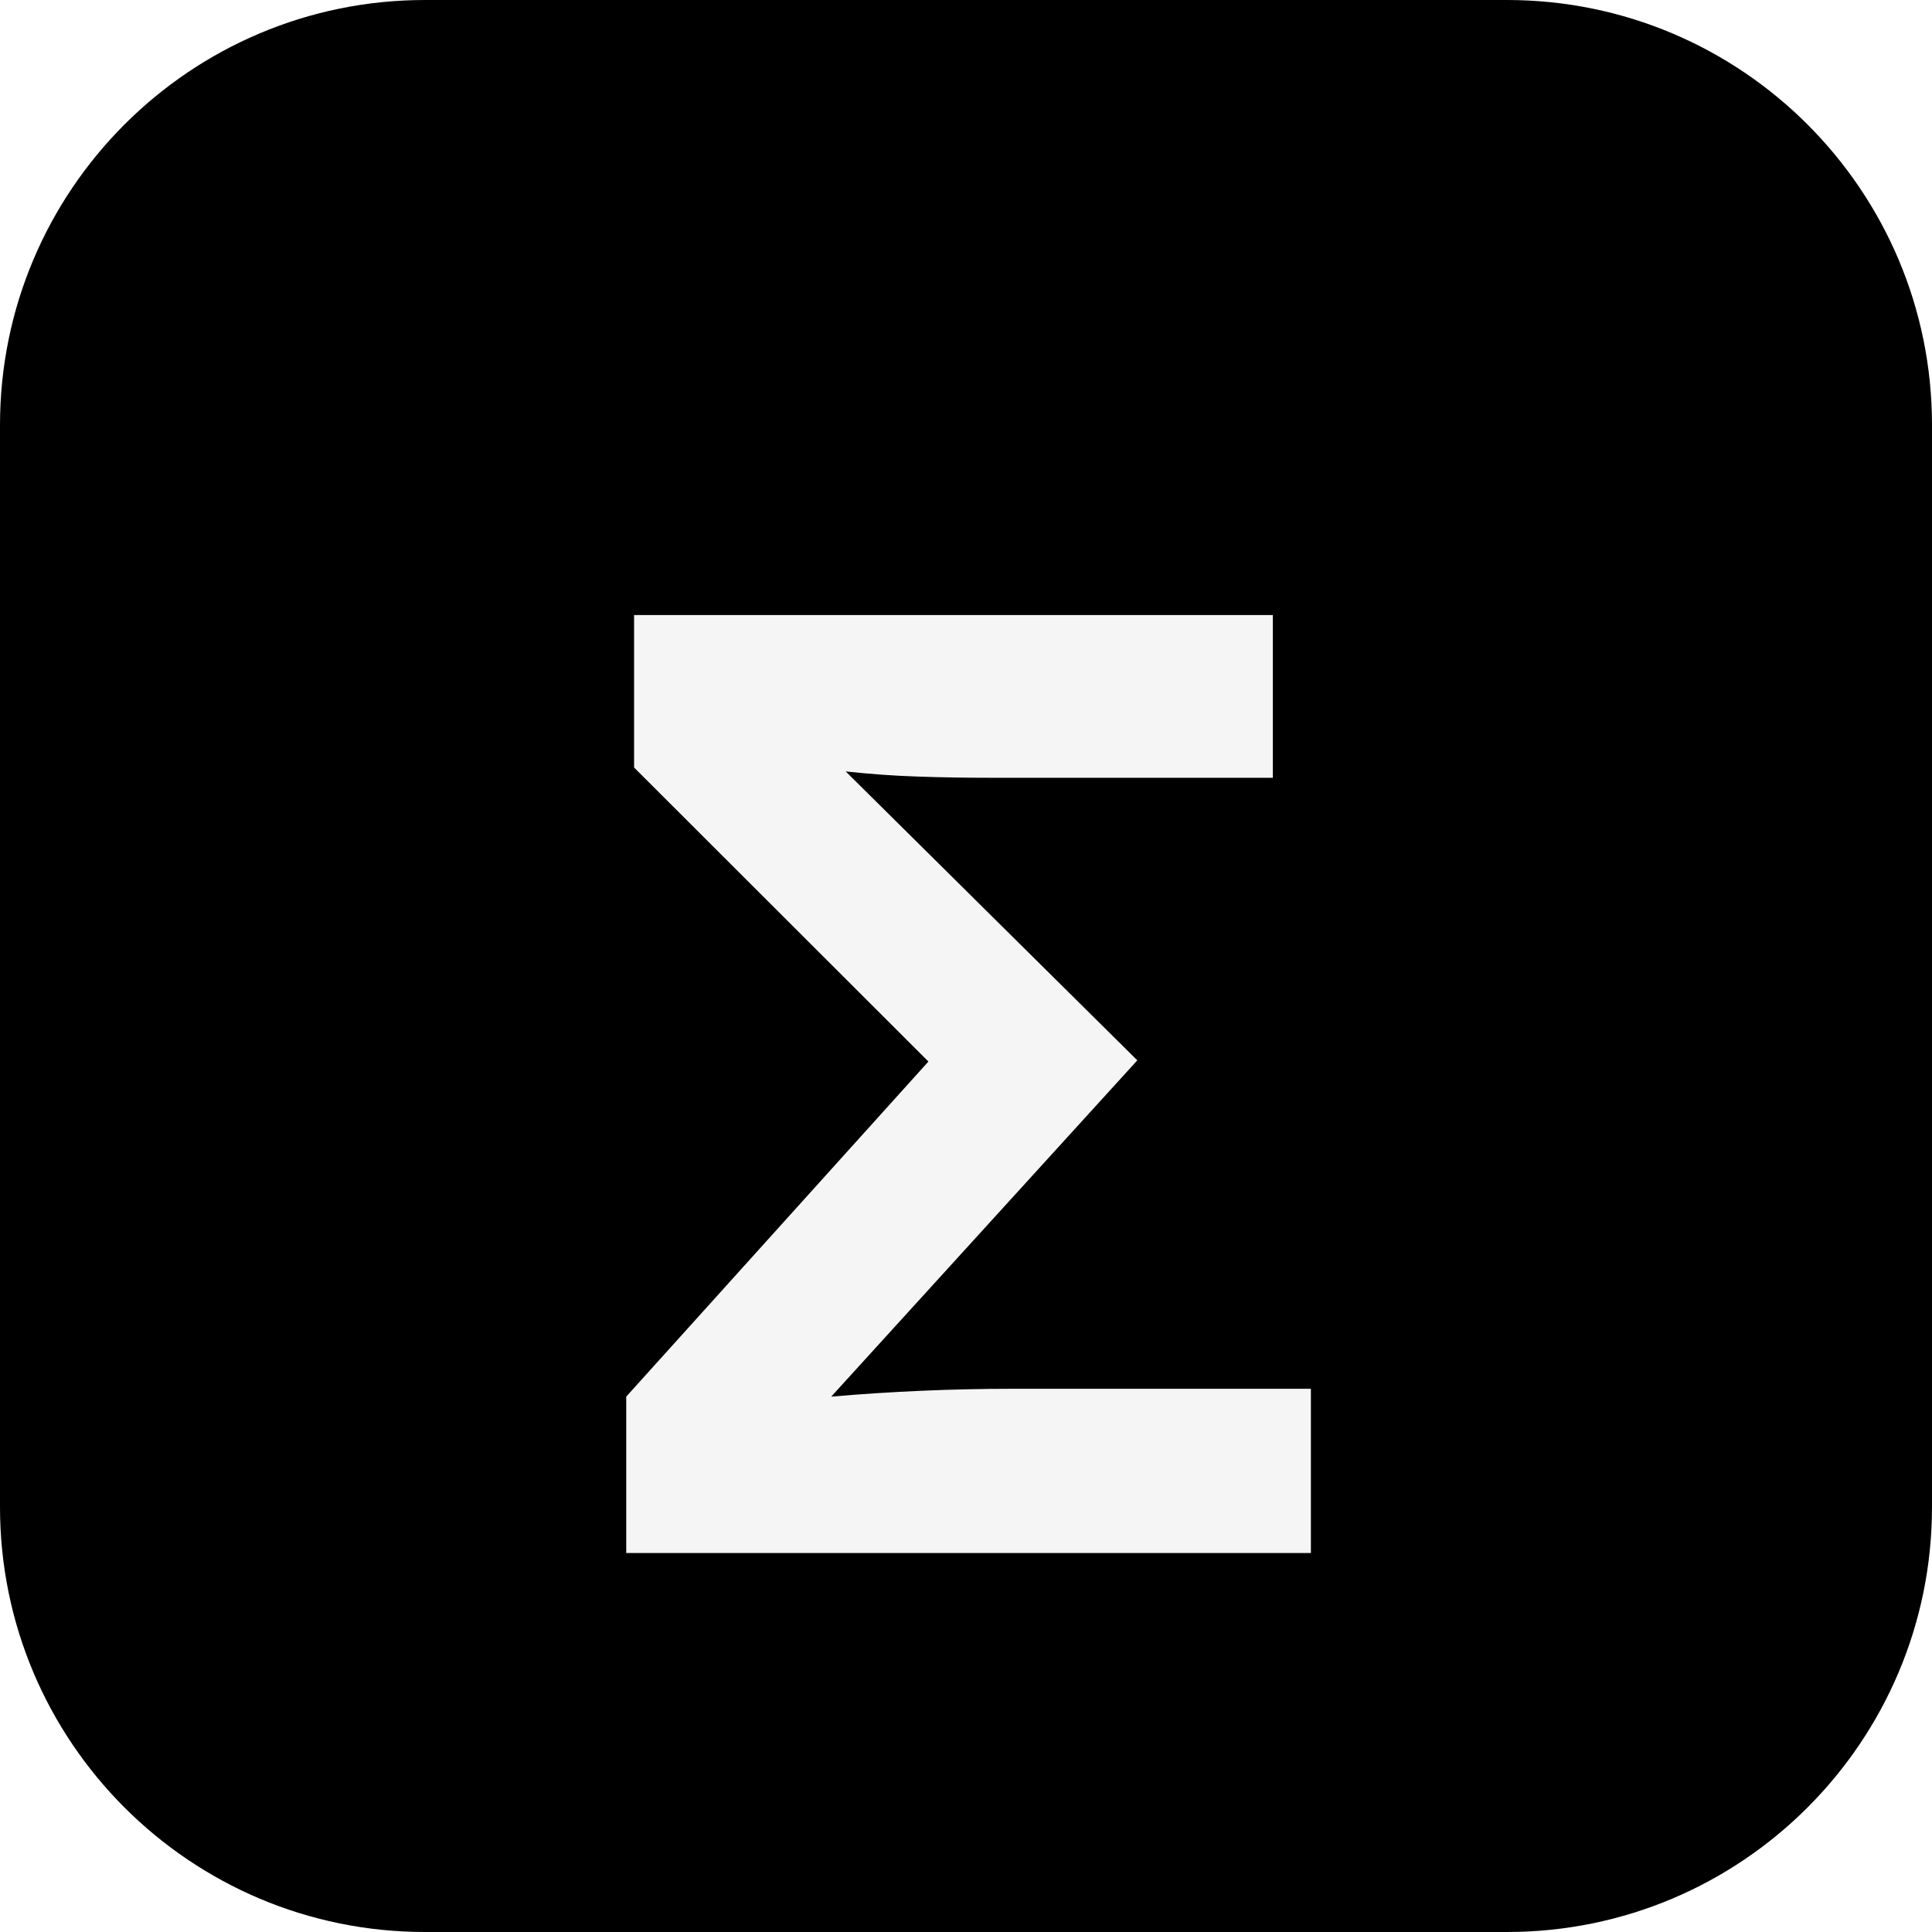
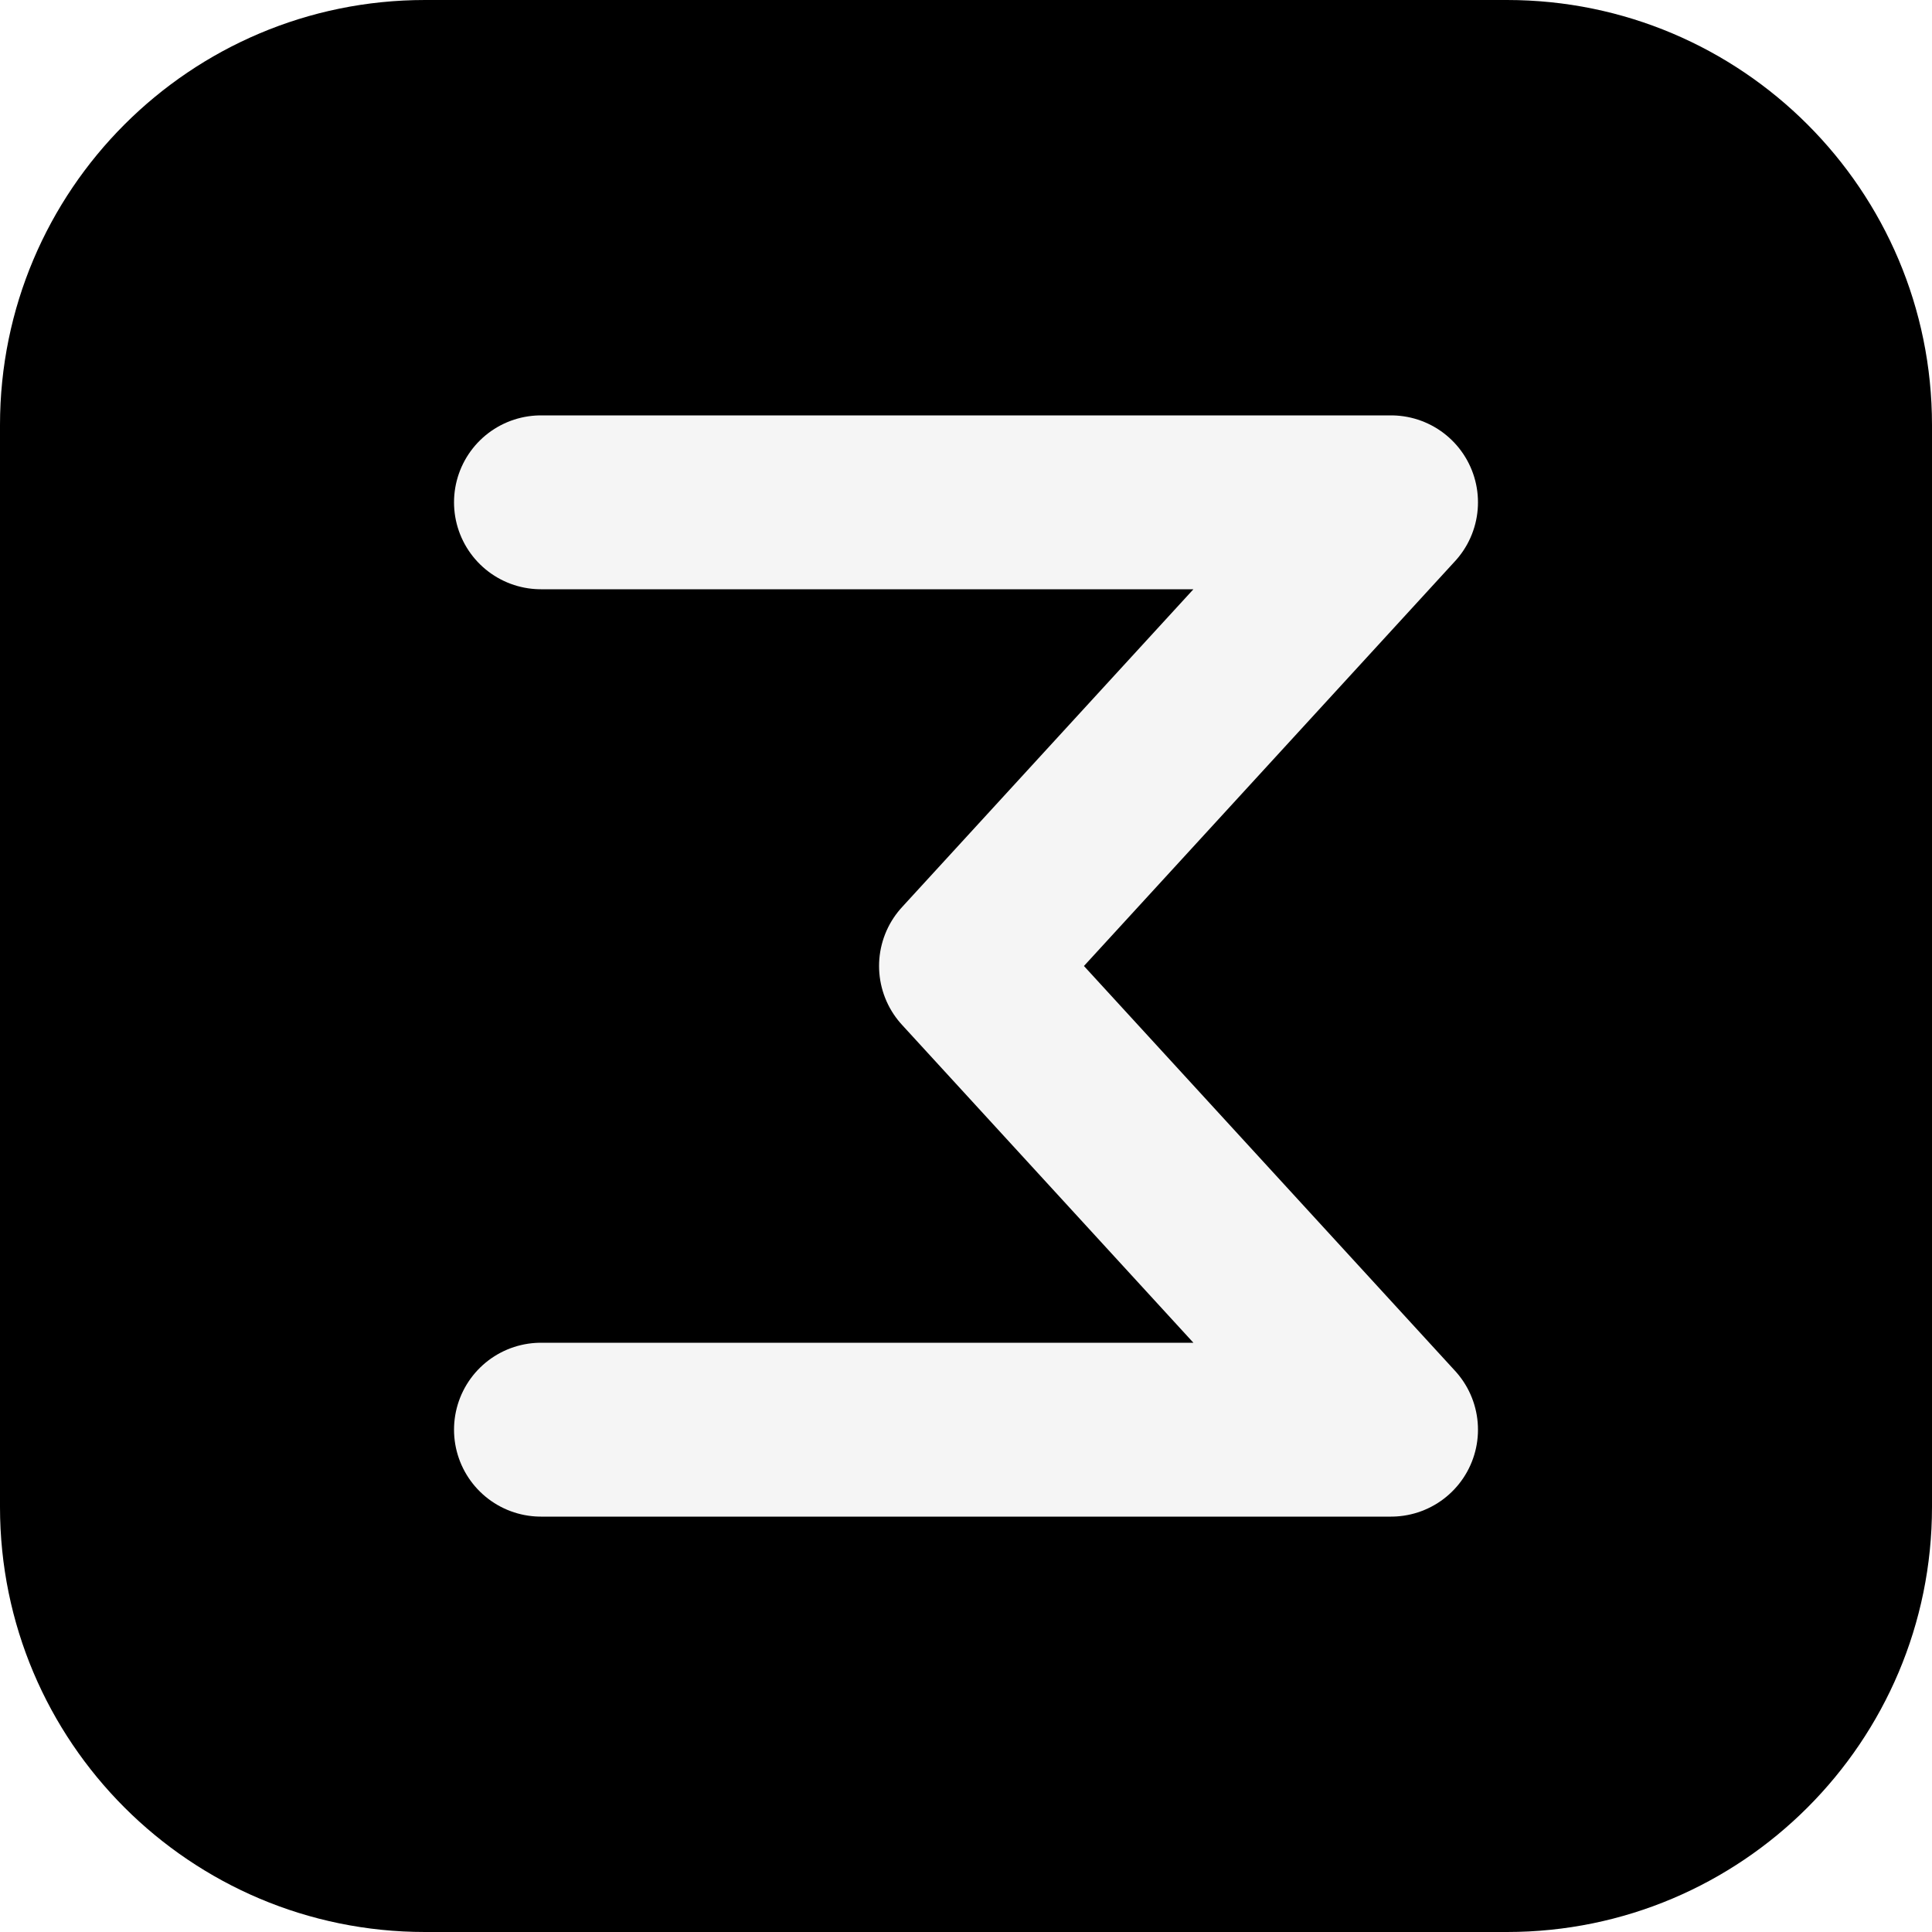
<svg xmlns="http://www.w3.org/2000/svg" viewBox="0 0 100 100">
-   <rect width="100" height="100" rx="22" fill="#000" />
-   <text x="50" y="54" font-family="'Space Grotesk', system-ui, sans-serif" font-size="68" font-weight="700" fill="#F5F5F5" text-anchor="middle" dominant-baseline="central">Σ</text>
+   <rect width="100" height="100" rx="22" fill="#000000" />
+   <path d="M 28 26 L 72 26 L 50 50 L 72 74 L 28 74" stroke="#F5F5F5" stroke-width="9" stroke-linecap="round" stroke-linejoin="round" fill="none" />
</svg>
